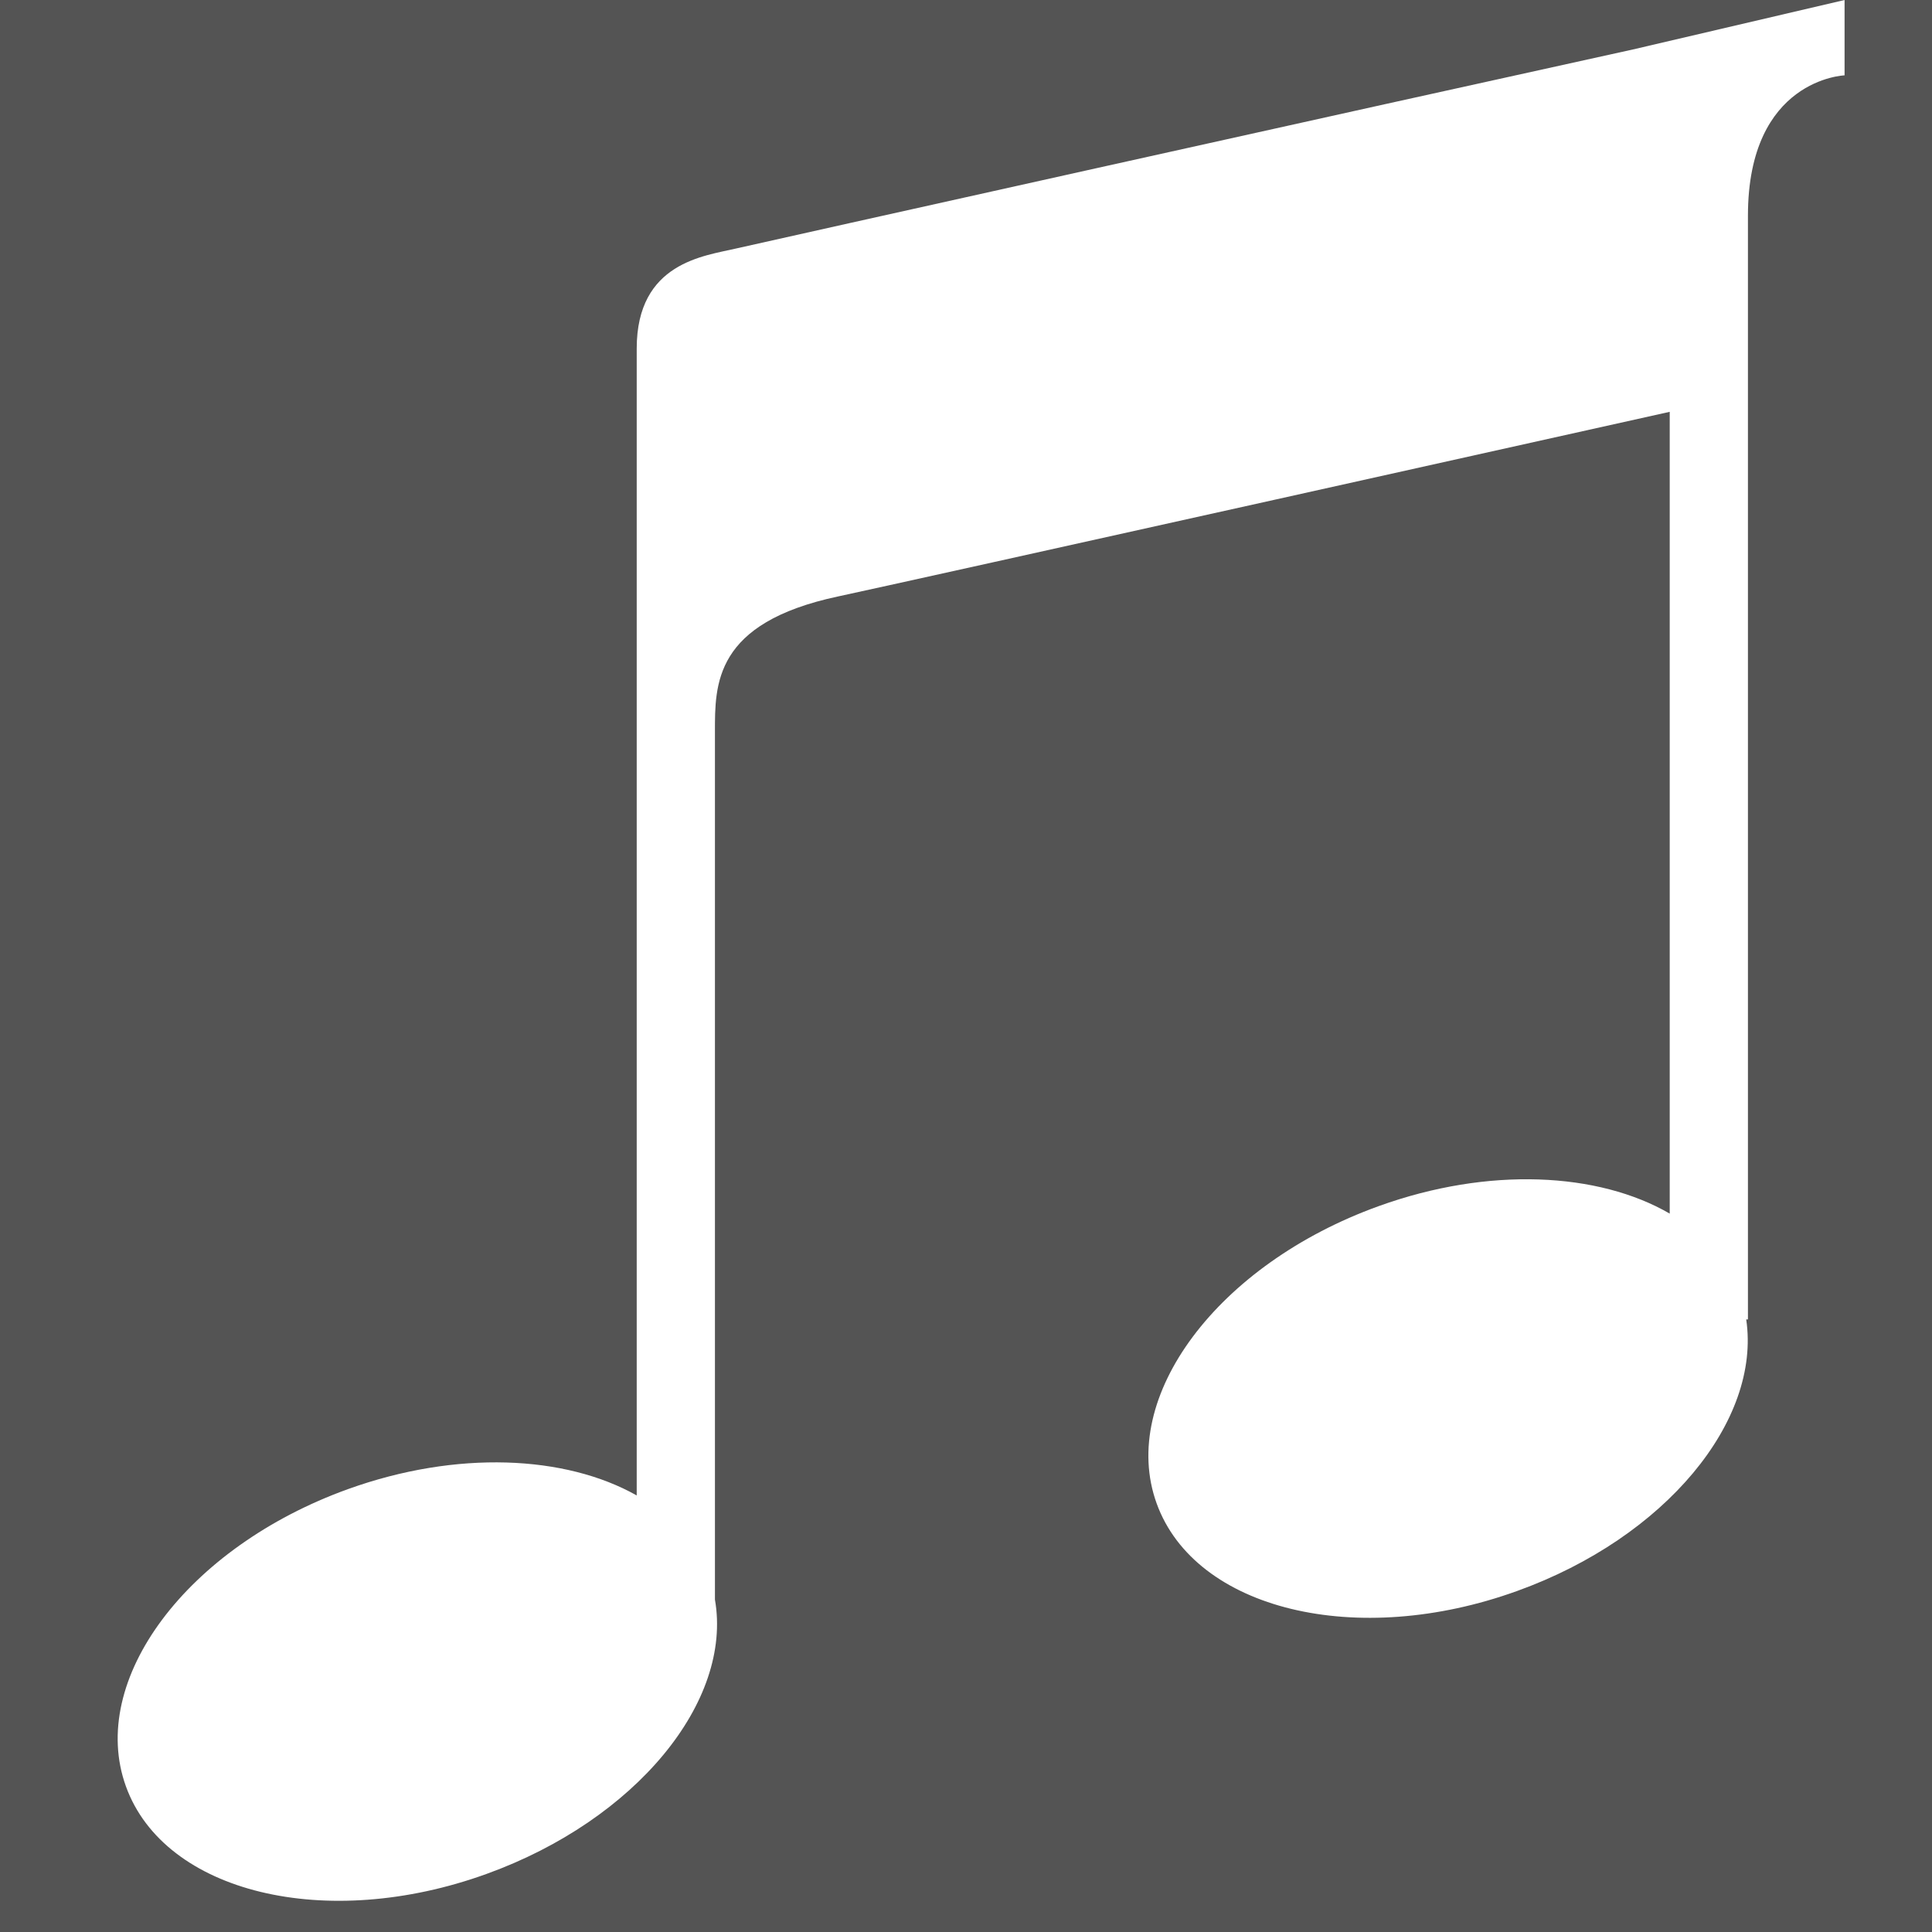
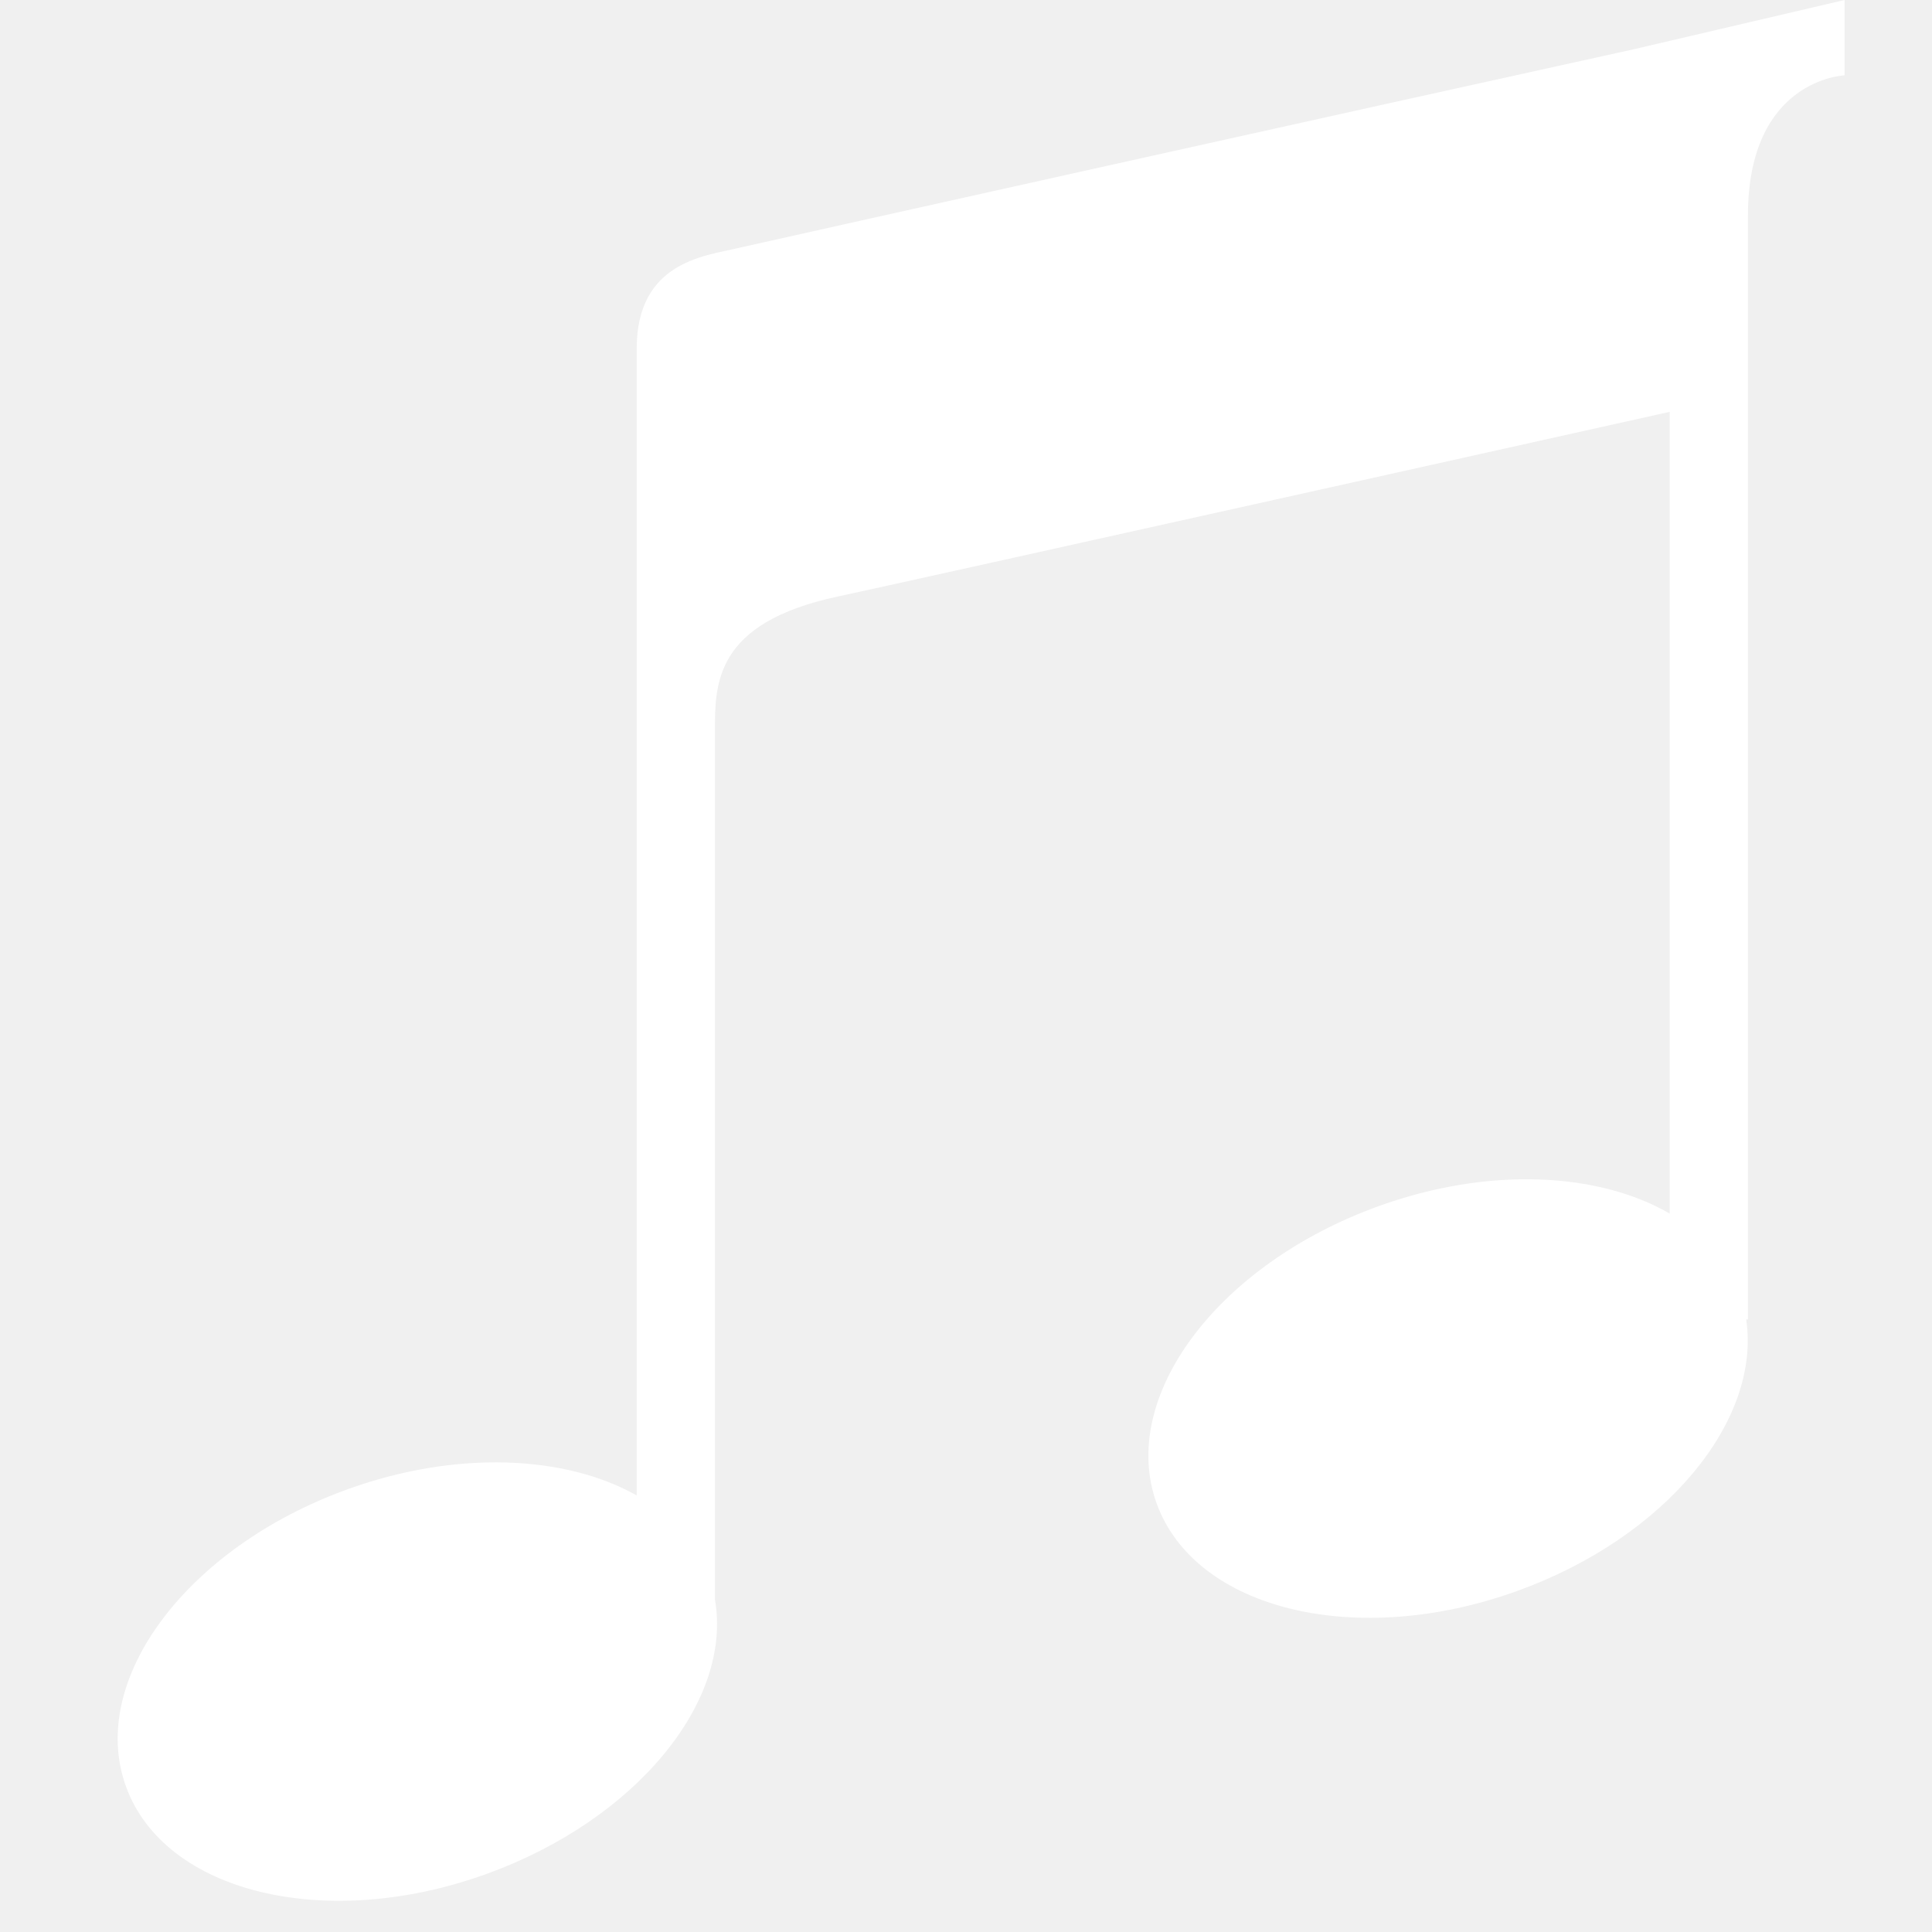
<svg xmlns="http://www.w3.org/2000/svg" width="2000" zoomAndPan="magnify" viewBox="0 0 1500 1500" height="2000" preserveAspectRatio="xMidYMid meet" version="1.0">
-   <rect x="-150" width="1800" fill="#ffffff" y="-150" height="1800" fill-opacity="1" />
-   <rect x="-150" width="1800" fill="#545454" y="-150" height="1800" fill-opacity="1" />
  <path fill="#ffffff" d="M 1267.789 38.402 C 1066.387 82.613 590.801 188.449 571.598 192.914 C 547.039 198.719 494.344 203.633 494.344 270.617 L 494.344 1161.059 C 438.969 1129.801 354.57 1125.781 270.168 1156.148 C 145.133 1201.25 67.875 1304.406 97.797 1387.02 C 127.715 1469.633 253.199 1500 377.789 1454.898 C 493.895 1412.922 568.918 1320.93 555.074 1241.887 L 555.074 568.473 C 555.074 531.406 554.184 483.625 650.641 463.086 C 694.848 453.707 1296.367 319.738 1296.367 319.738 L 1296.367 942.246 C 1240.992 910.094 1155.699 905.625 1070.406 936.438 C 945.371 981.543 868.113 1084.699 898.035 1167.312 C 927.953 1249.926 1053.438 1280.293 1178.027 1235.188 C 1293.242 1193.66 1367.371 1103.008 1355.762 1024.41 L 1357.098 1024.41 L 1357.098 167.461 C 1357.098 61.18 1432.121 58.5 1432.121 58.5 L 1432.121 0 L 1267.789 38.406 Z M 1267.789 38.402 " fill-opacity="1" fill-rule="nonzero" />
</svg>
